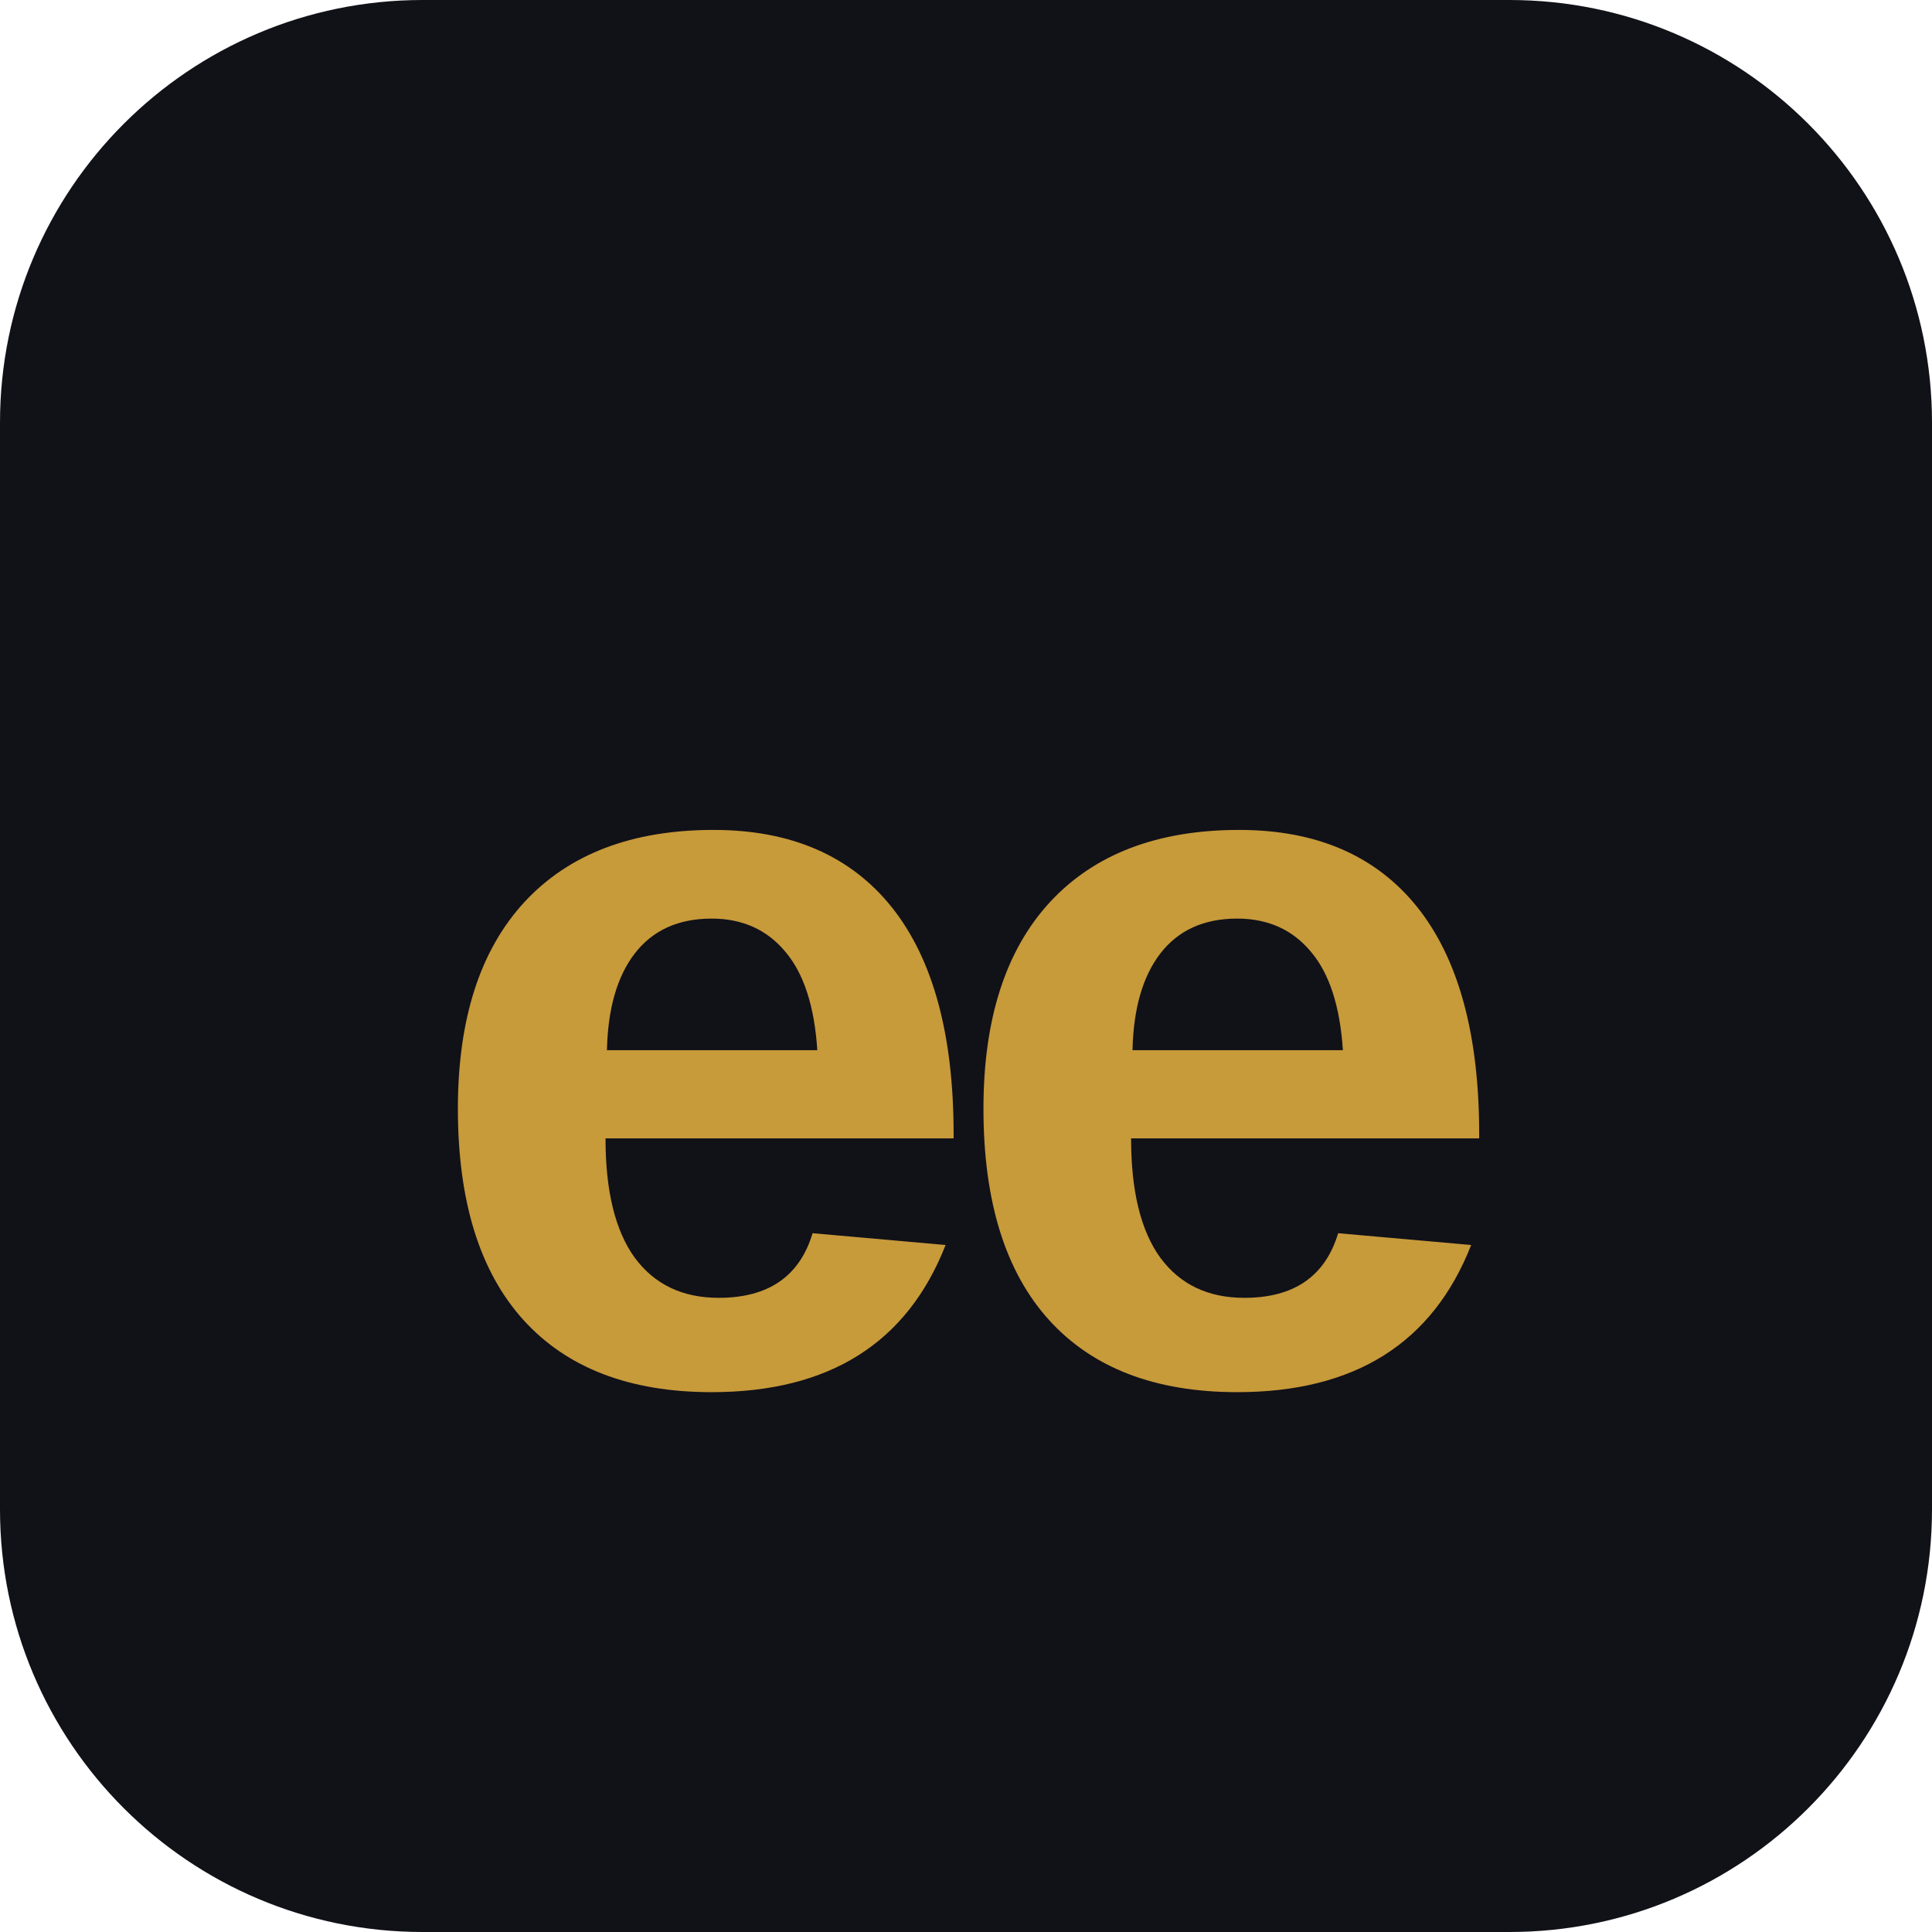
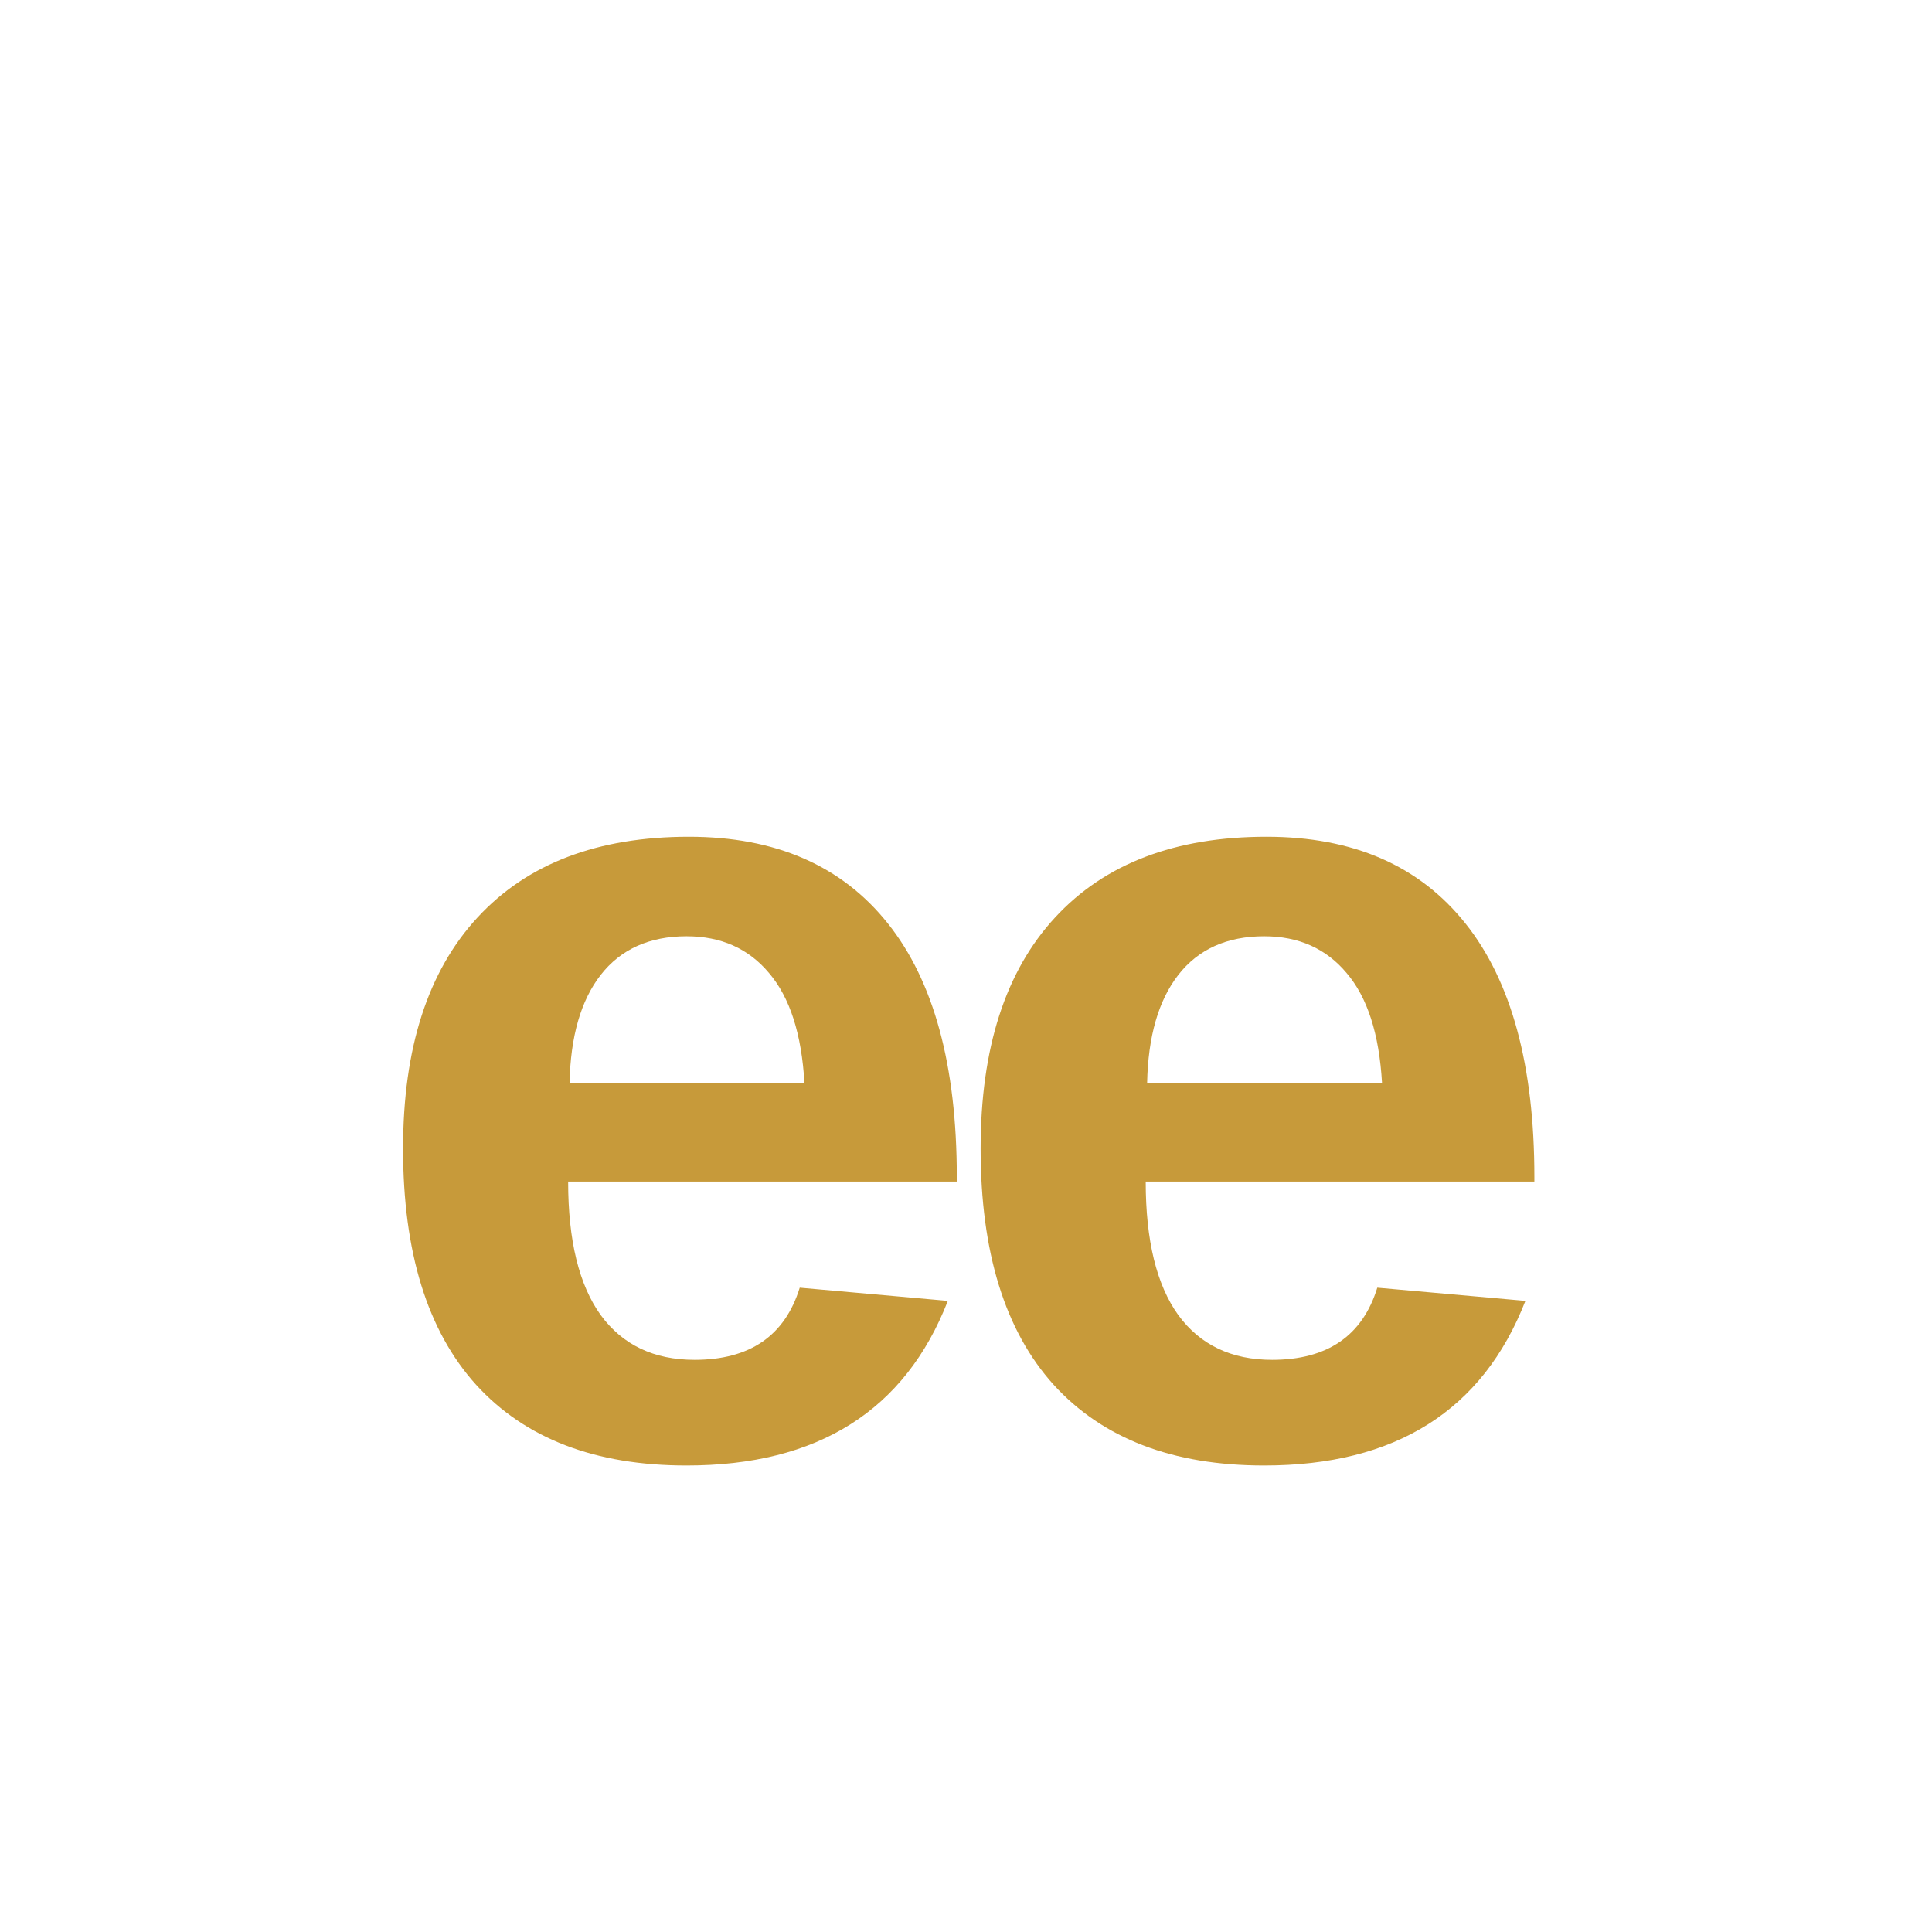
<svg xmlns="http://www.w3.org/2000/svg" width="64" height="64" viewBox="0 0 64 64">
-   <rect width="64" height="64" rx="14" fill="#111118" />
-   <text x="32" y="34" text-anchor="middle" dominant-baseline="central" font-family="Arial, Helvetica, system-ui, sans-serif" font-weight="800" font-size="34" letter-spacing="-1.5" fill="#C79A3A">ee</text>
+   <defs>
+     <style>
+       @font-face {
+         font-family: 'Syne';
+         font-weight: 800;
+         src: url(https://fonts.gstatic.com/s/syne/v24/8vIS7w4qzmVxsWxjBZRjr0FKM_24vj6k.ttf) format('truetype');
+       }
+     </style>
+   </defs>
+   <text x="32" y="35" text-anchor="middle" dominant-baseline="central" font-family="Syne, Arial, sans-serif" font-weight="800" font-size="38" letter-spacing="-2" fill="#C79A3A">ee</text>
</svg>
